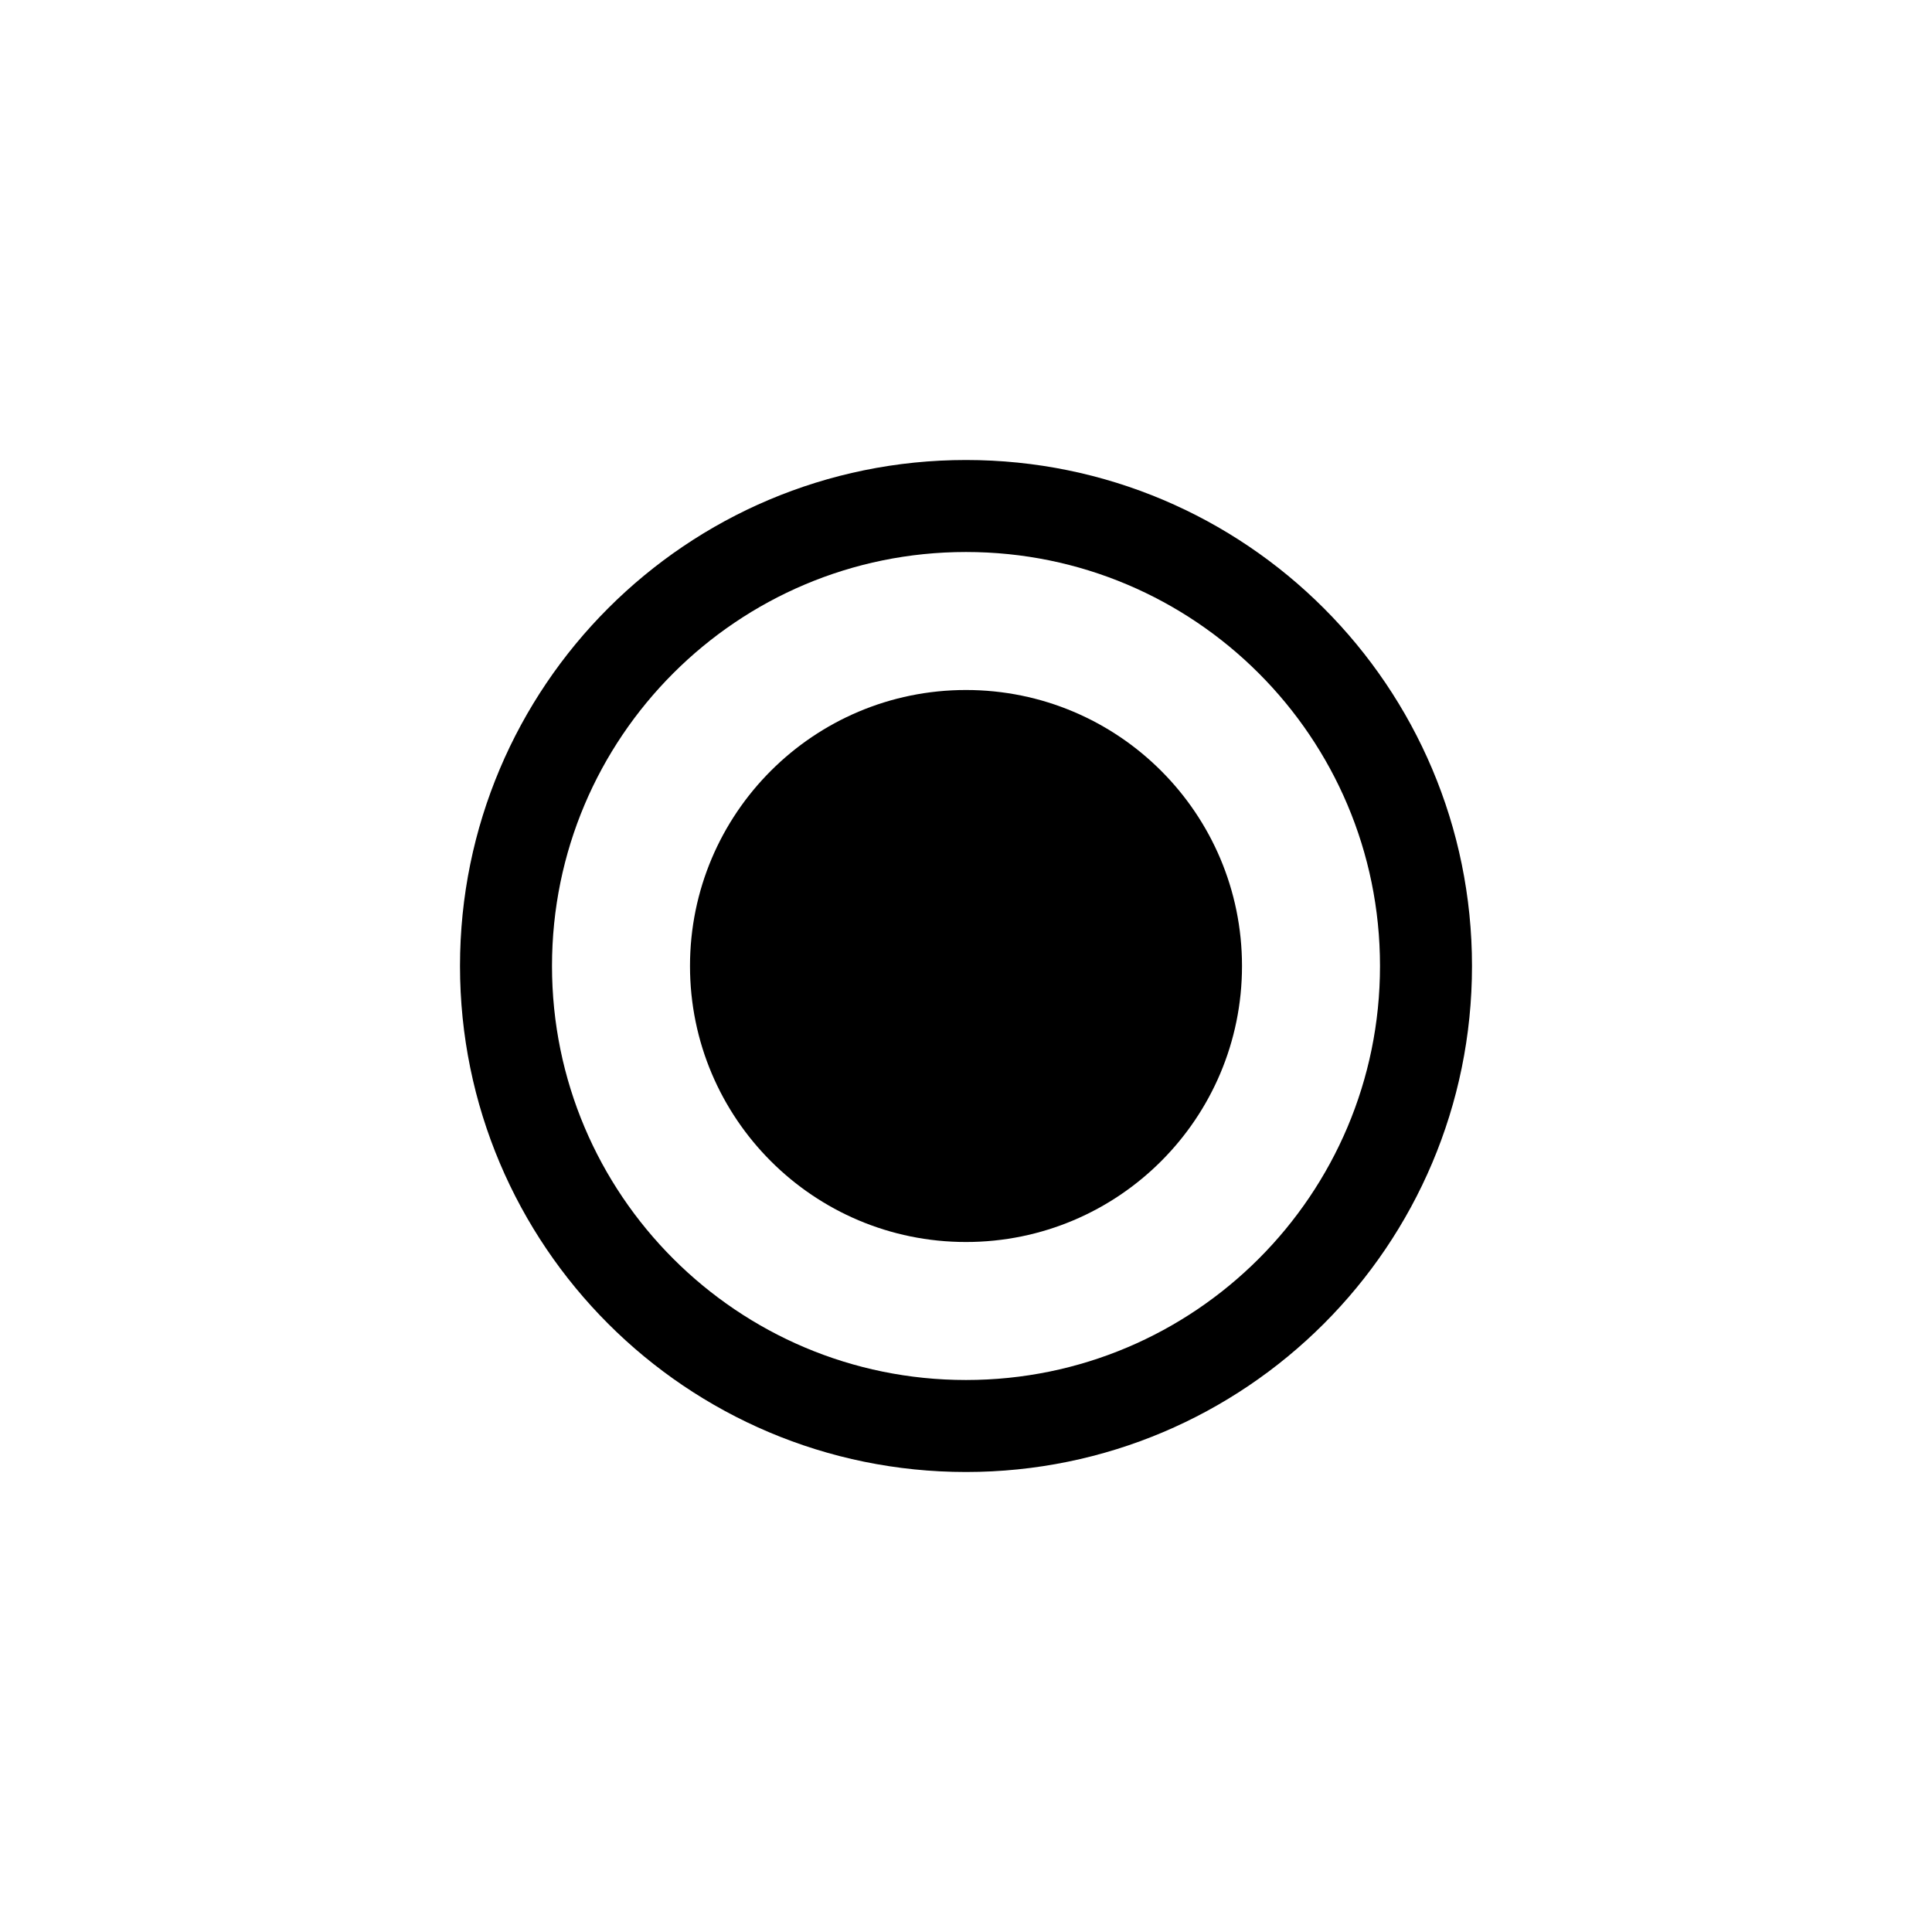
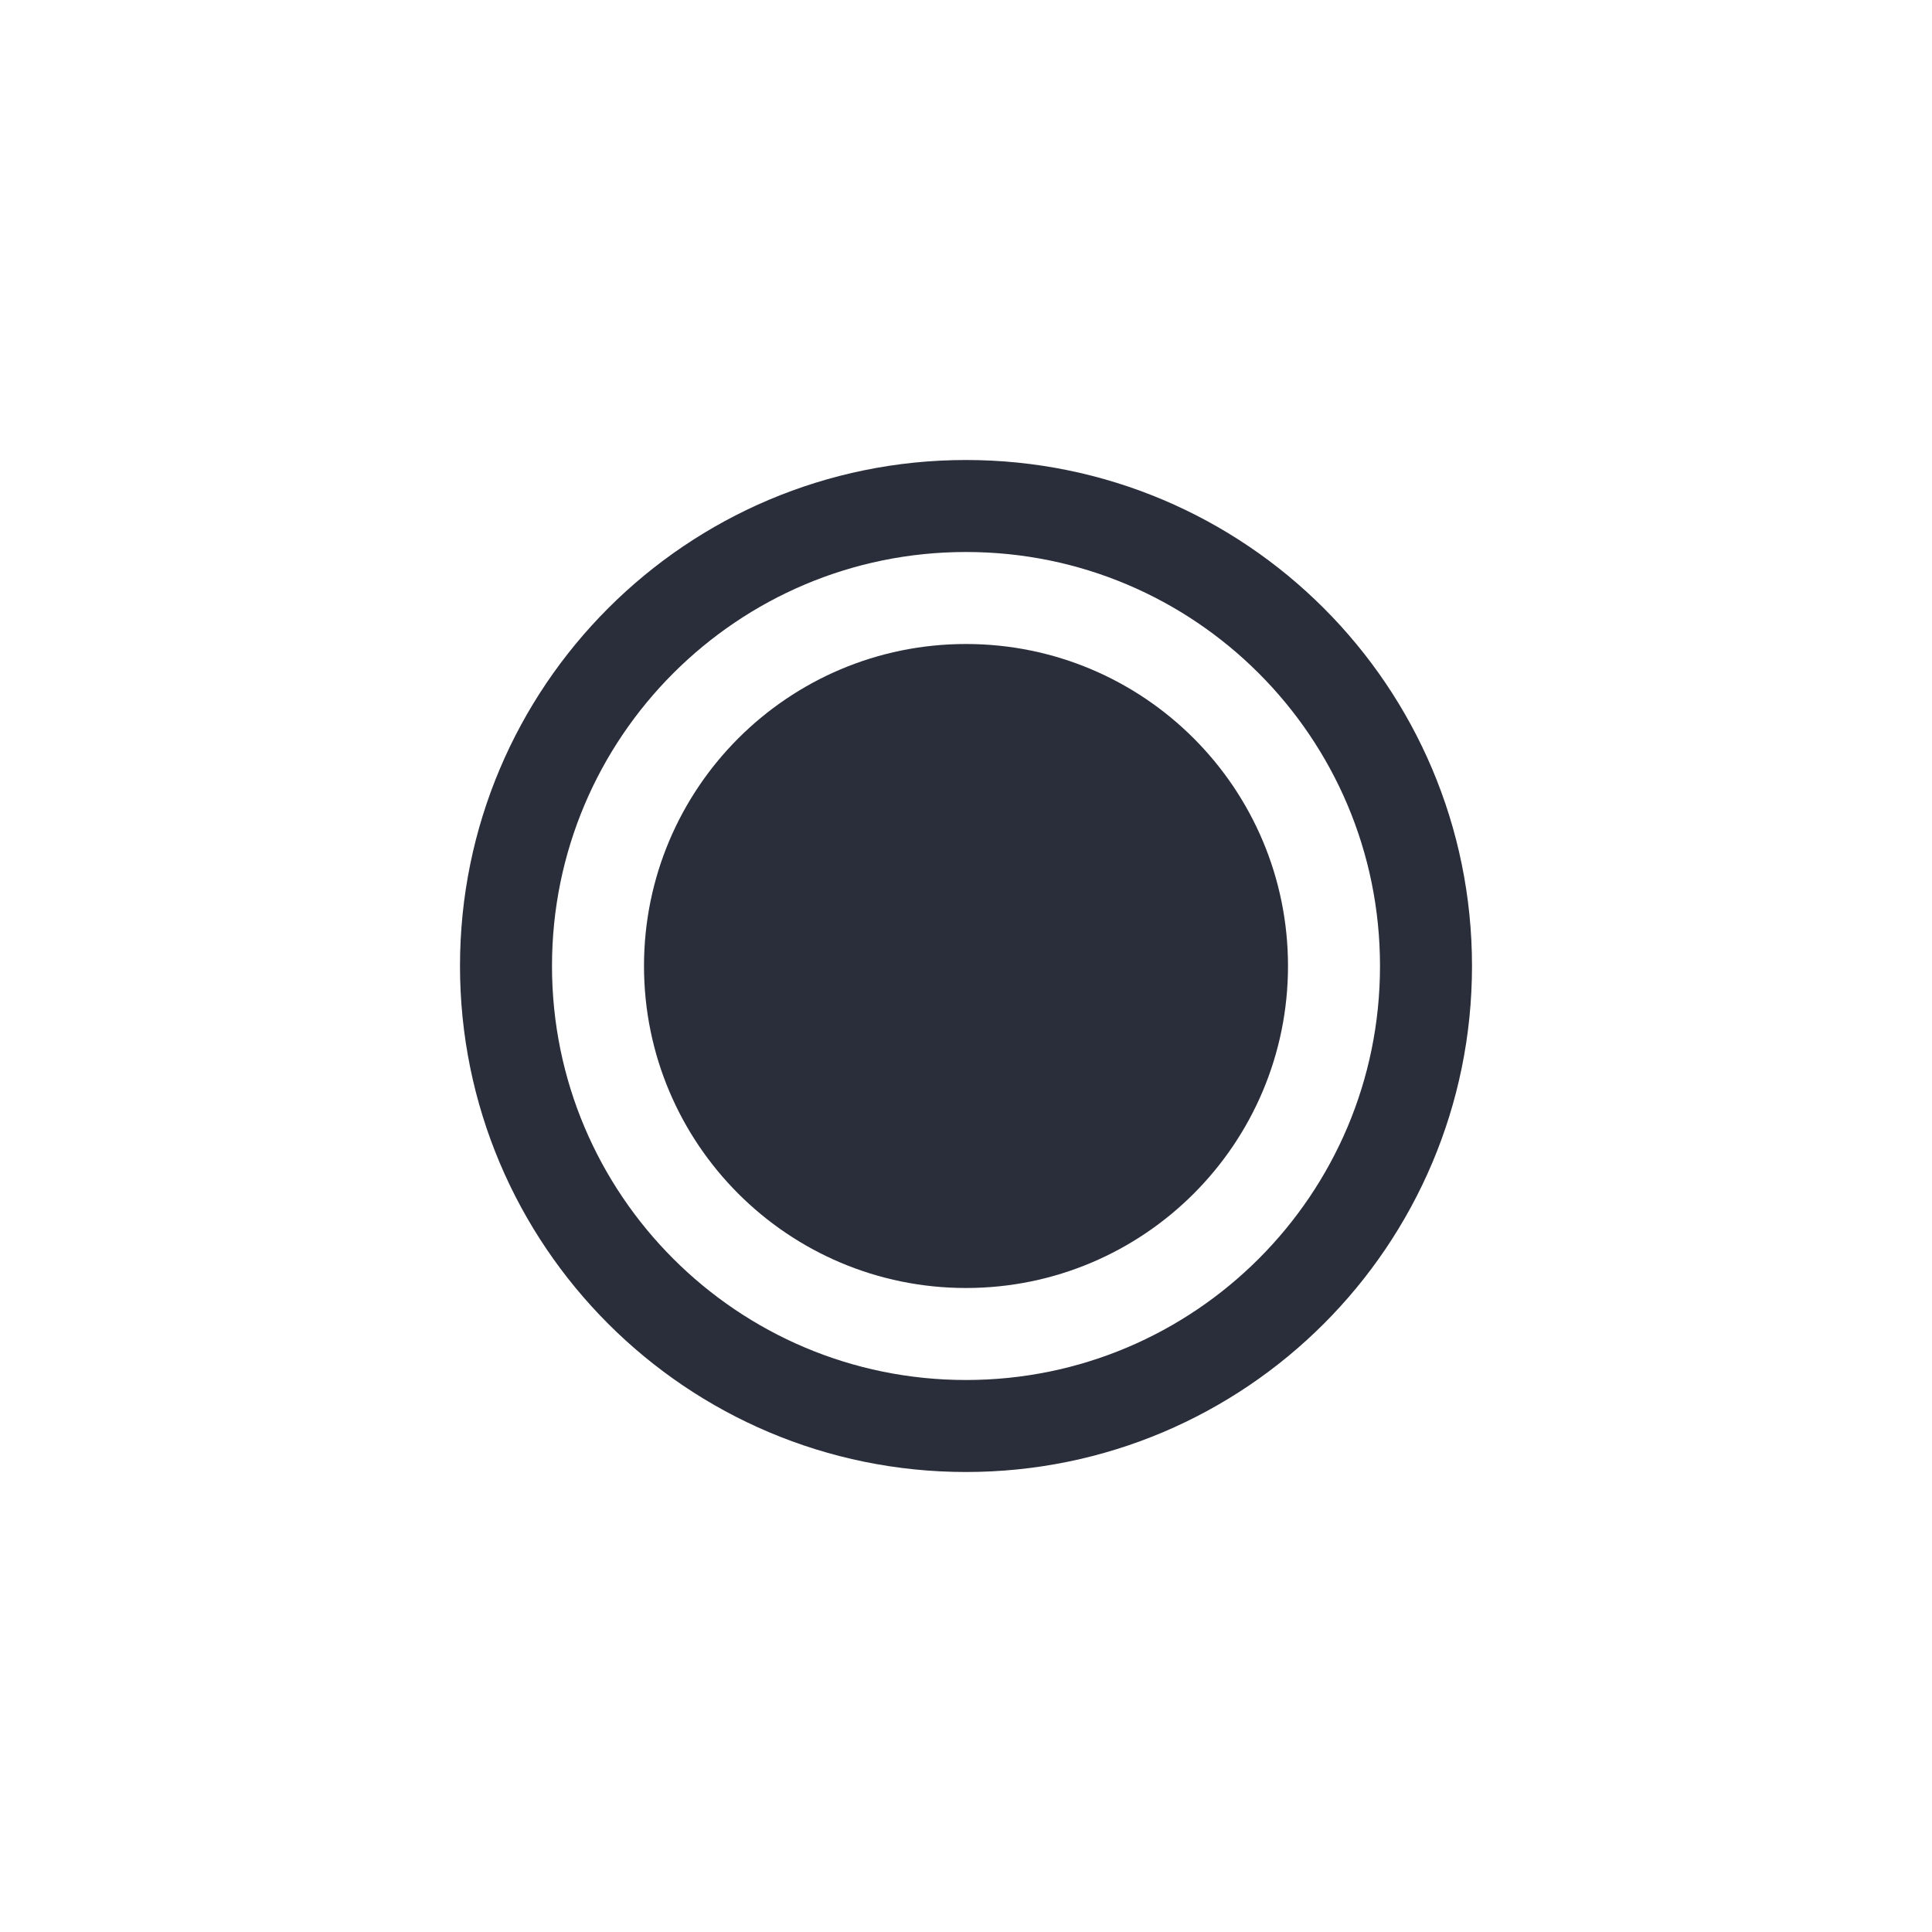
<svg xmlns="http://www.w3.org/2000/svg" height="21" viewBox="0 0 21 21" width="21">
-   <g fill="none" fill-rule="evenodd">
-     <circle cx="10.5" cy="10.5" r="5" stroke="currentColor" stroke-linecap="round" stroke-linejoin="round" />
-     <circle cx="10.5" cy="10.5" fill="currentColor" r="3" />
+   <g fill="none" fill-rule="evenodd" stroke="#2a2e3b" stroke-linecap="round" stroke-linejoin="round">
+     <circle cx="10.5" cy="10.5" r="5" />
+     <circle cx="10.5" cy="10.5" fill="#2a2e3b" r="3" />
  </g>
</svg>
